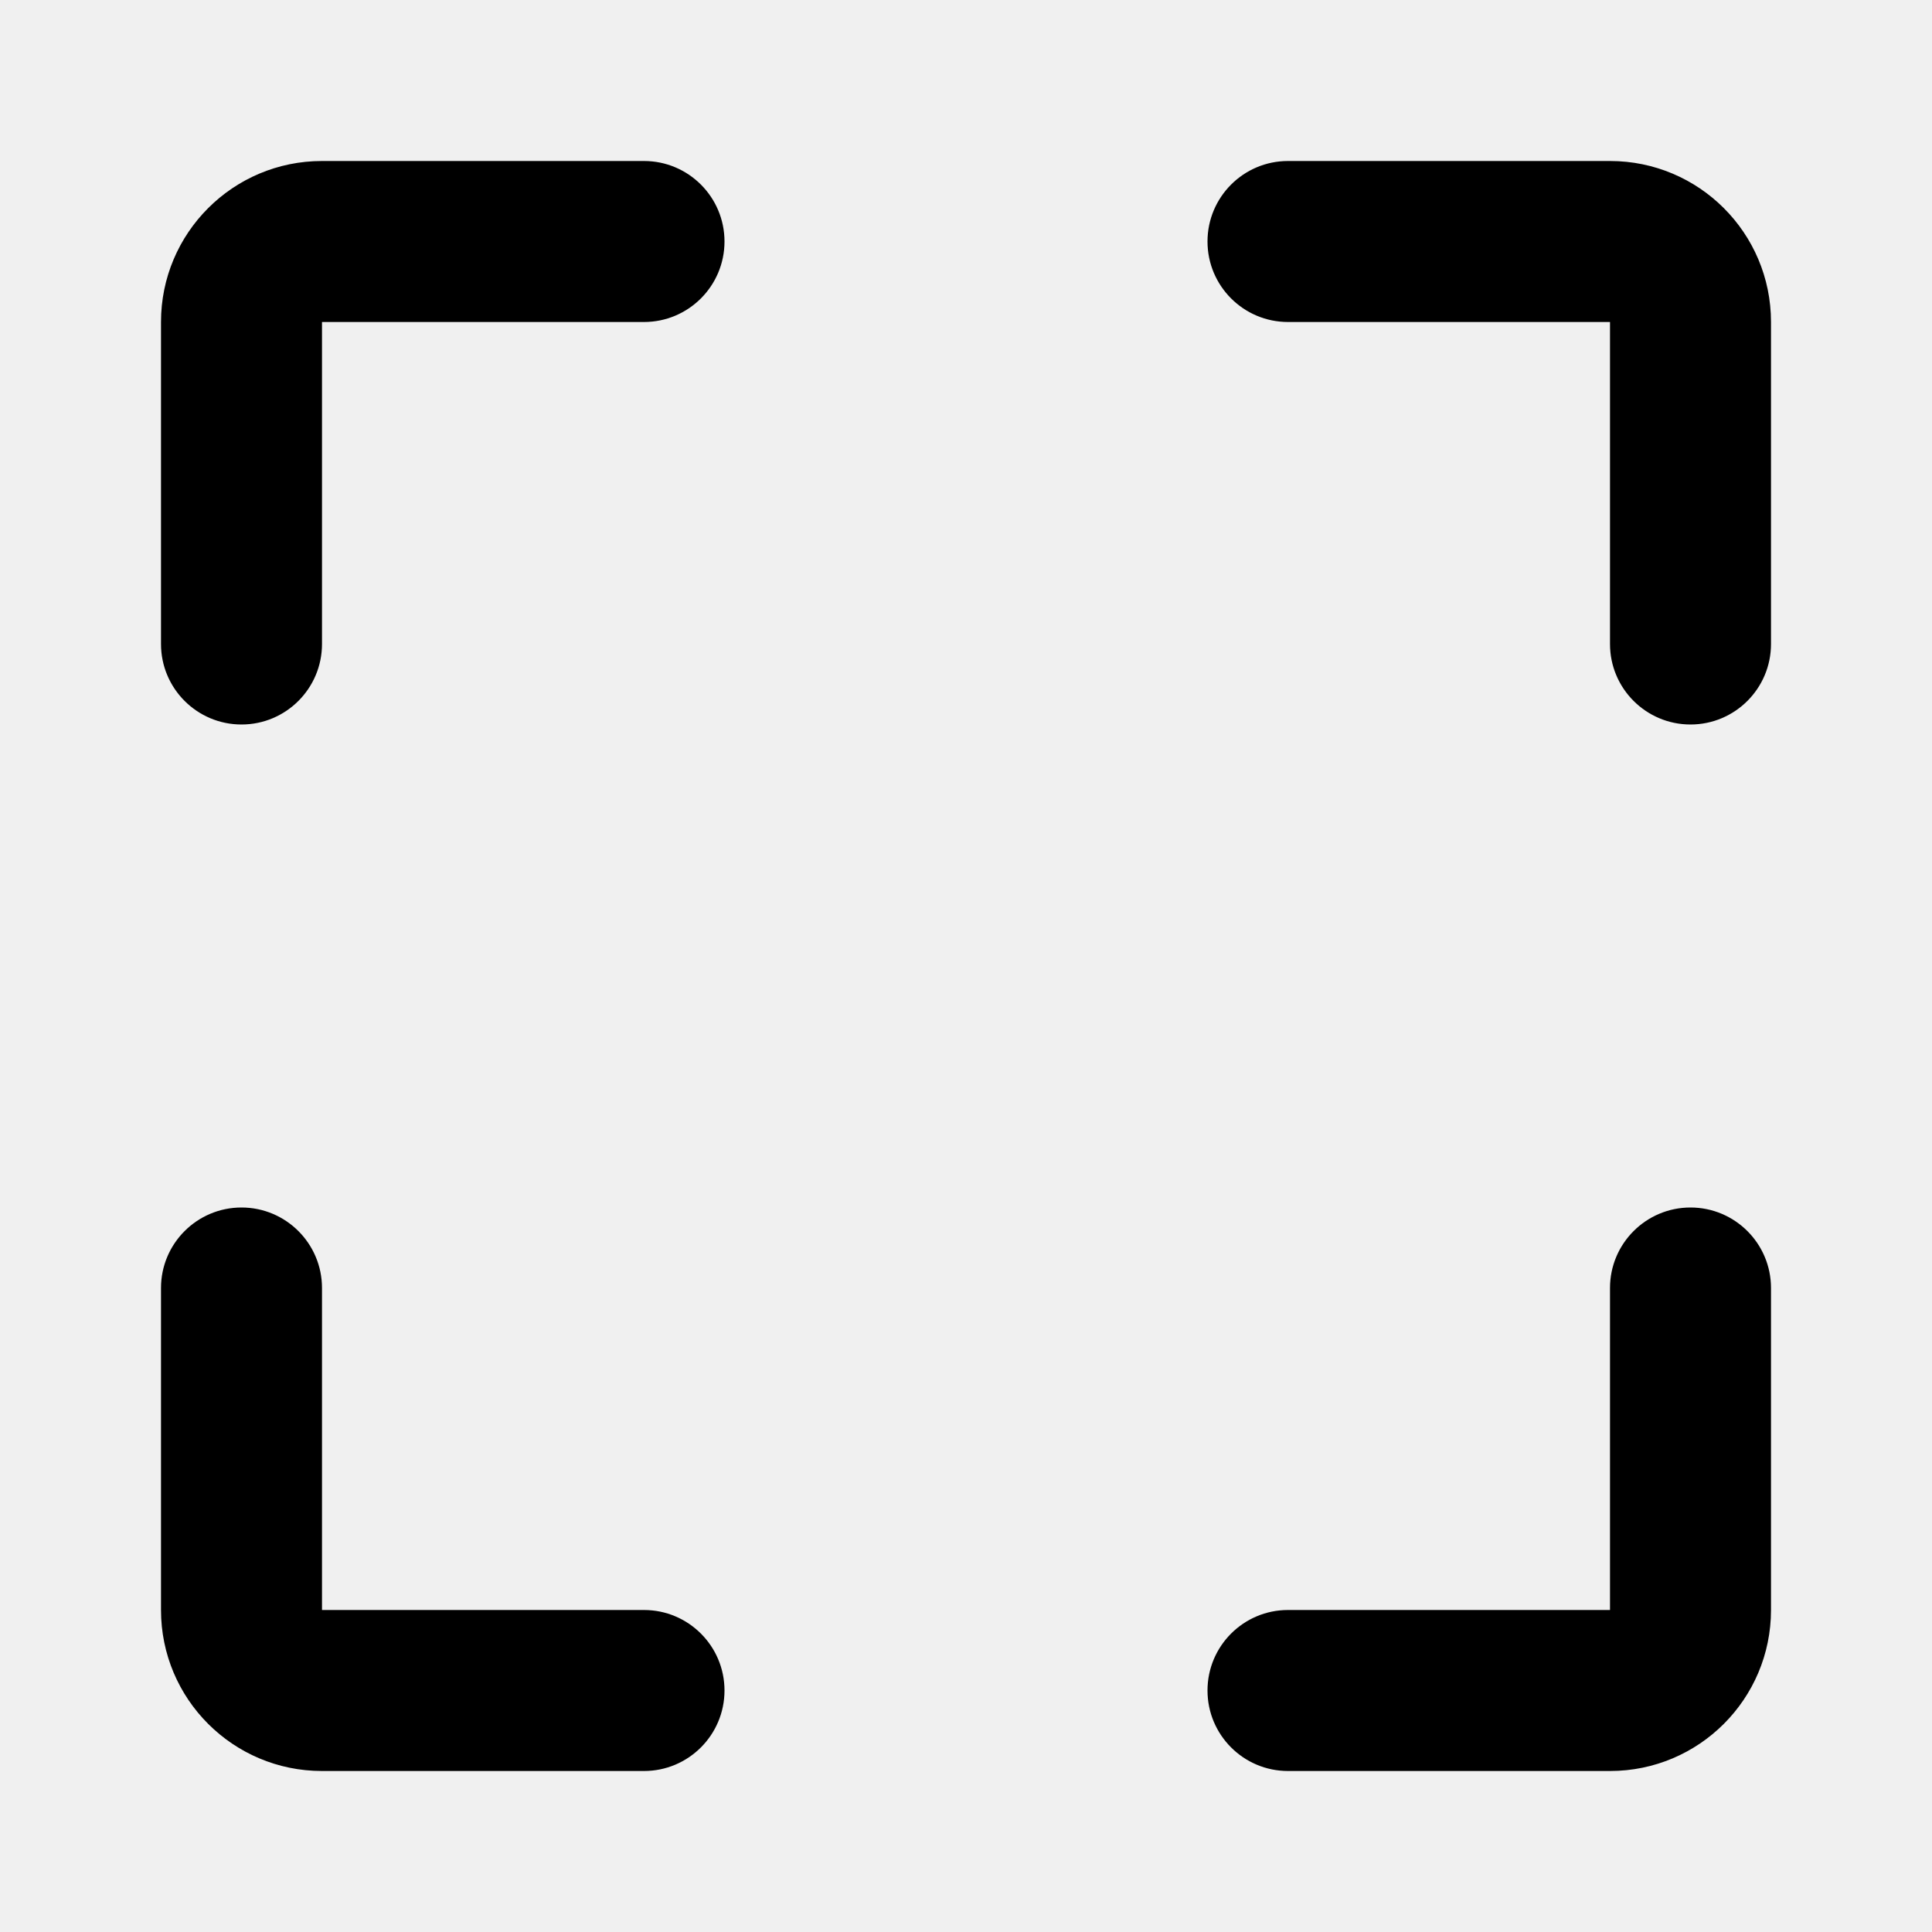
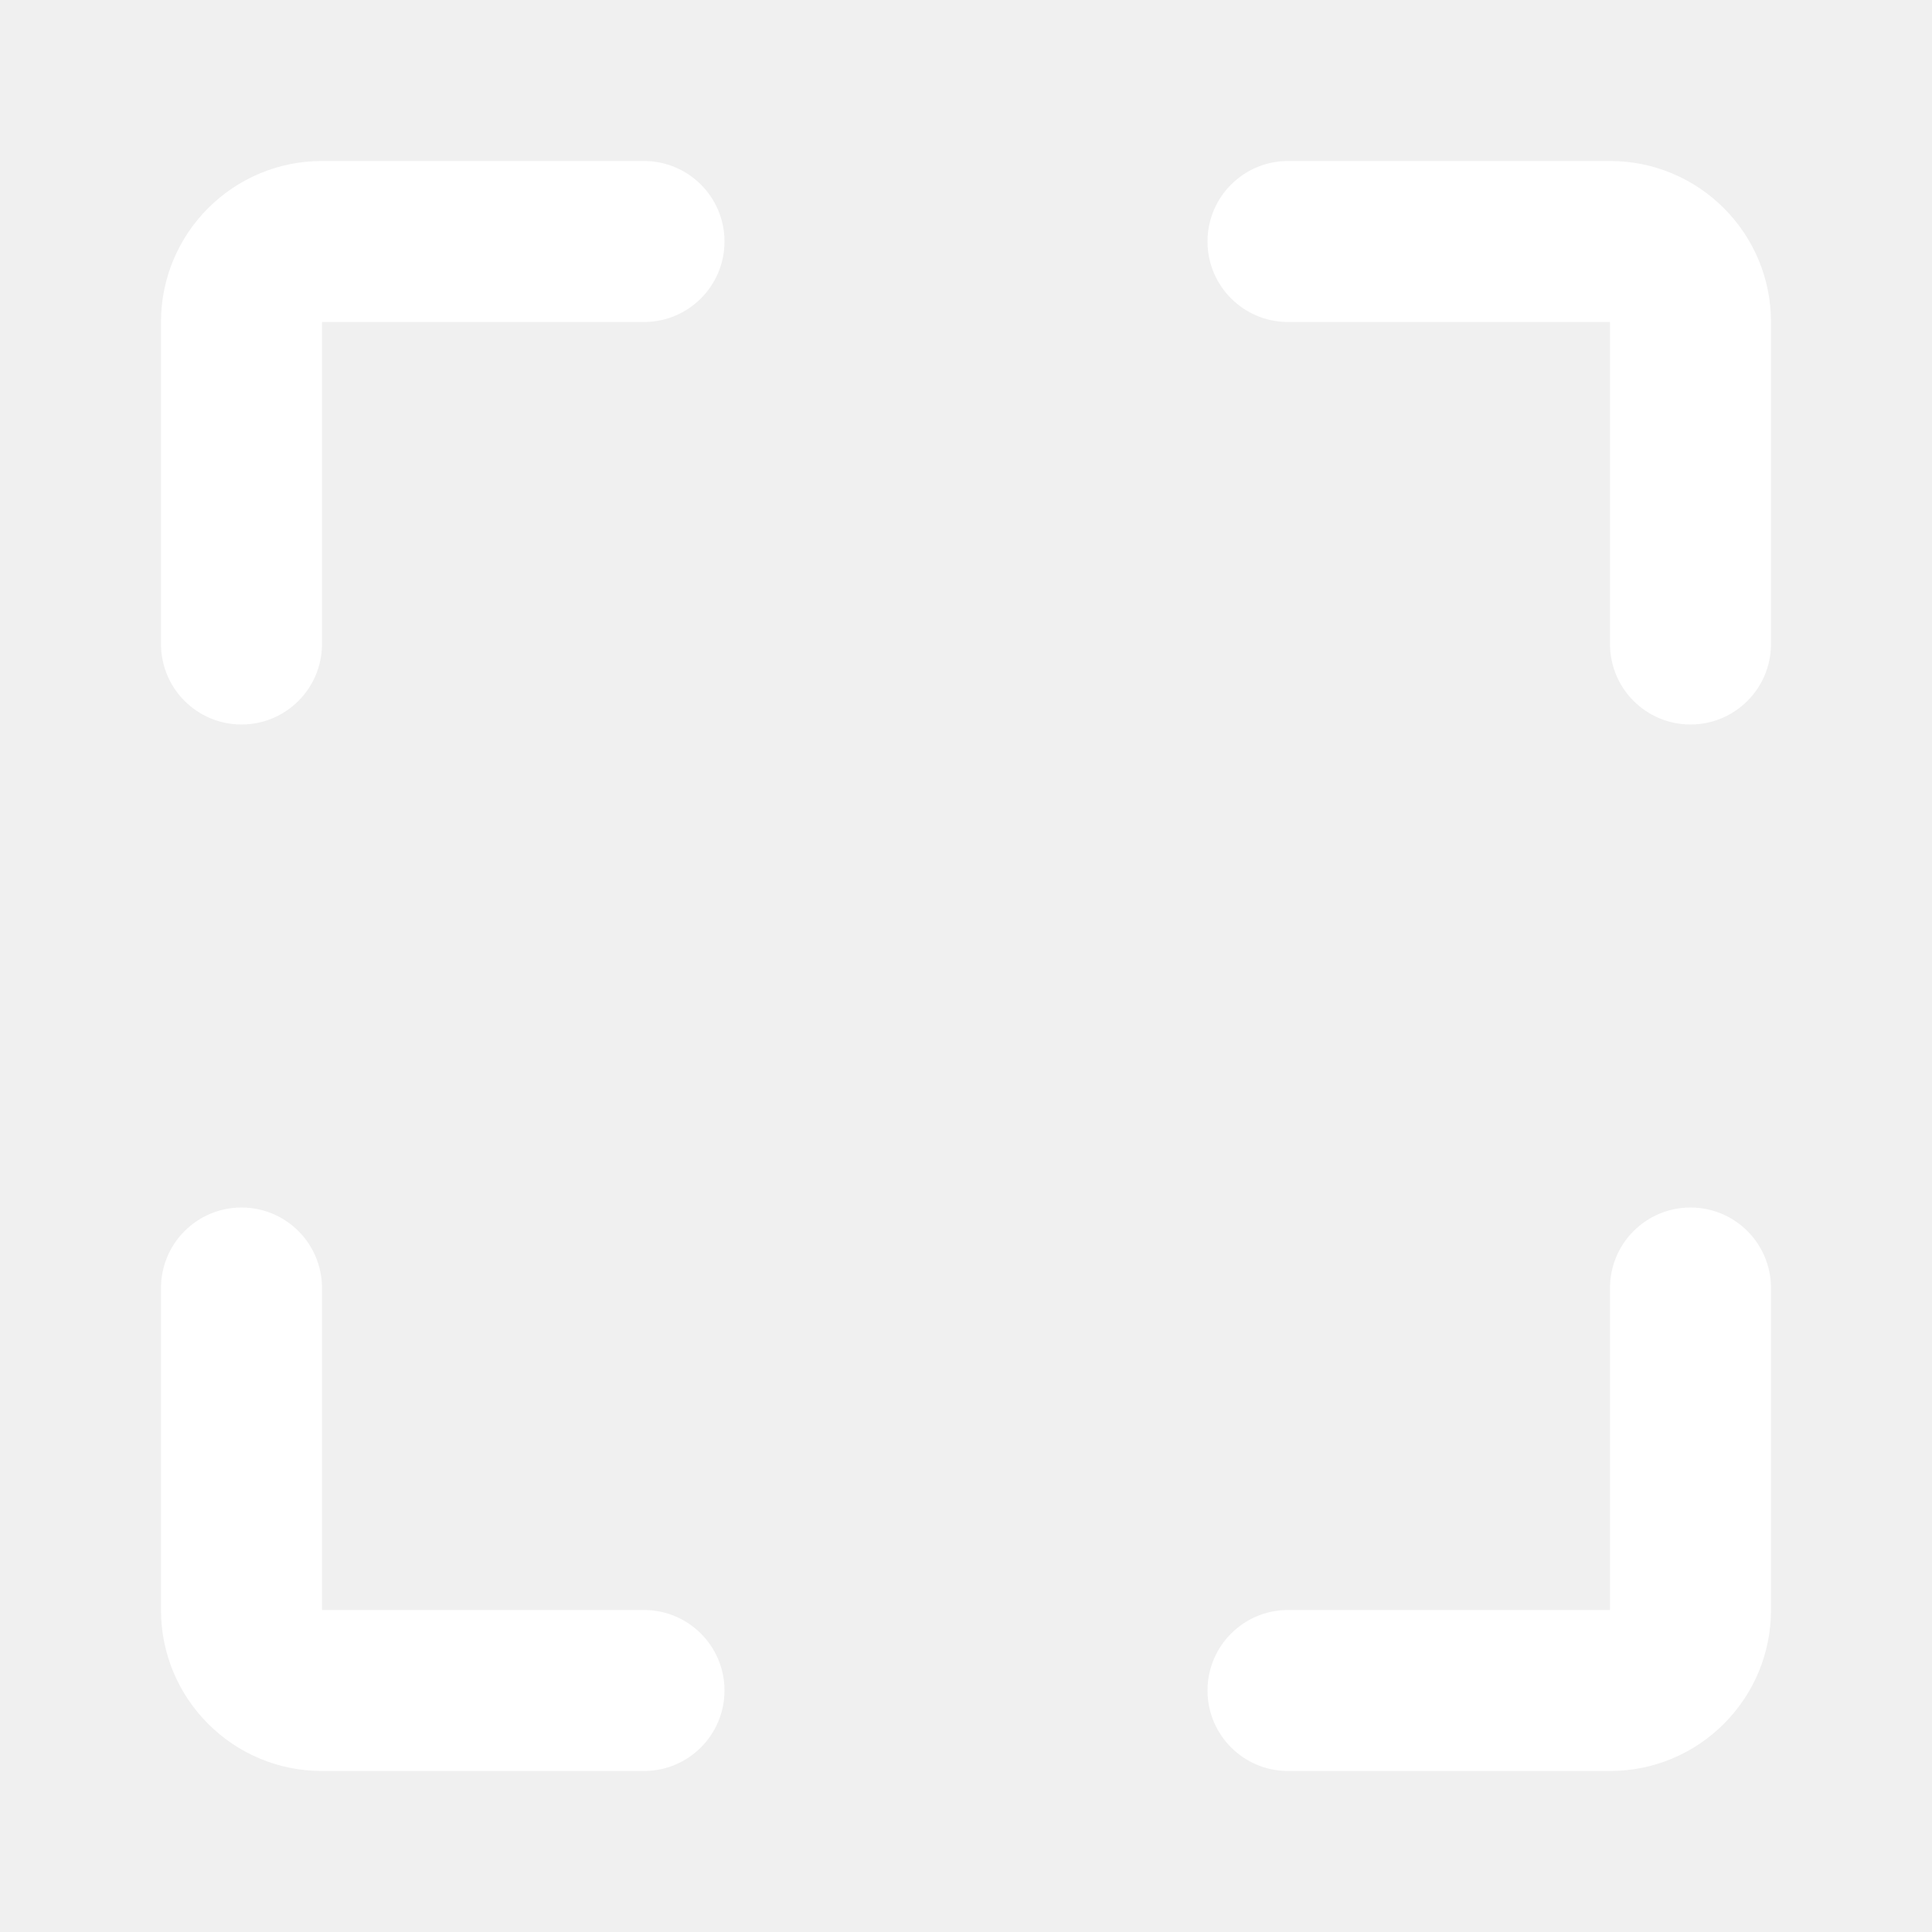
- <svg xmlns="http://www.w3.org/2000/svg" width="800px" height="800px" viewBox="0 0 24 24" fill="none">
-   <path d="M4 2C2.895 2 2 2.895 2 4V8C2 8.552 2.448 9 3 9C3.552 9 4 8.552 4 8V4H8C8.552 4 9 3.552 9 3C9 2.448 8.552 2 8 2H4Z" fill="#000000" />
-   <path d="M20 2C21.105 2 22 2.895 22 4V8C22 8.552 21.552 9 21 9C20.448 9 20 8.552 20 8V4H16C15.448 4 15 3.552 15 3C15 2.448 15.448 2 16 2H20Z" fill="#000000" />
-   <path d="M20 22C21.105 22 22 21.105 22 20V16C22 15.448 21.552 15 21 15C20.448 15 20 15.448 20 16V20H16C15.448 20 15 20.448 15 21C15 21.552 15.448 22 16 22H20Z" fill="#000000" />
-   <path d="M2 20C2 21.105 2.895 22 4 22H8C8.552 22 9 21.552 9 21C9 20.448 8.552 20 8 20H4V16C4 15.448 3.552 15 3 15C2.448 15 2 15.448 2 16V20Z" fill="#000000" />
+ <svg xmlns="http://www.w3.org/2000/svg" width="800px" height="800px" viewBox="0 0 24 24" fill="#FFFFFF">
+   <path d="M4 2C2.895 2 2 2.895 2 4V8C2 8.552 2.448 9 3 9C3.552 9 4 8.552 4 8V4H8C8.552 4 9 3.552 9 3C9 2.448 8.552 2 8 2H4Z" fill="#FFFFFF" />
+   <path d="M20 2C21.105 2 22 2.895 22 4V8C22 8.552 21.552 9 21 9C20.448 9 20 8.552 20 8V4H16C15.448 4 15 3.552 15 3C15 2.448 15.448 2 16 2H20Z" fill="#FFFFFF" />
+   <path d="M20 22C21.105 22 22 21.105 22 20V16C22 15.448 21.552 15 21 15C20.448 15 20 15.448 20 16V20H16C15.448 20 15 20.448 15 21C15 21.552 15.448 22 16 22H20Z" fill="#FFFFFF" />
+   <path d="M2 20C2 21.105 2.895 22 4 22H8C8.552 22 9 21.552 9 21C9 20.448 8.552 20 8 20H4V16C4 15.448 3.552 15 3 15C2.448 15 2 15.448 2 16V20Z" fill="#FFFFFF" />
</svg>
